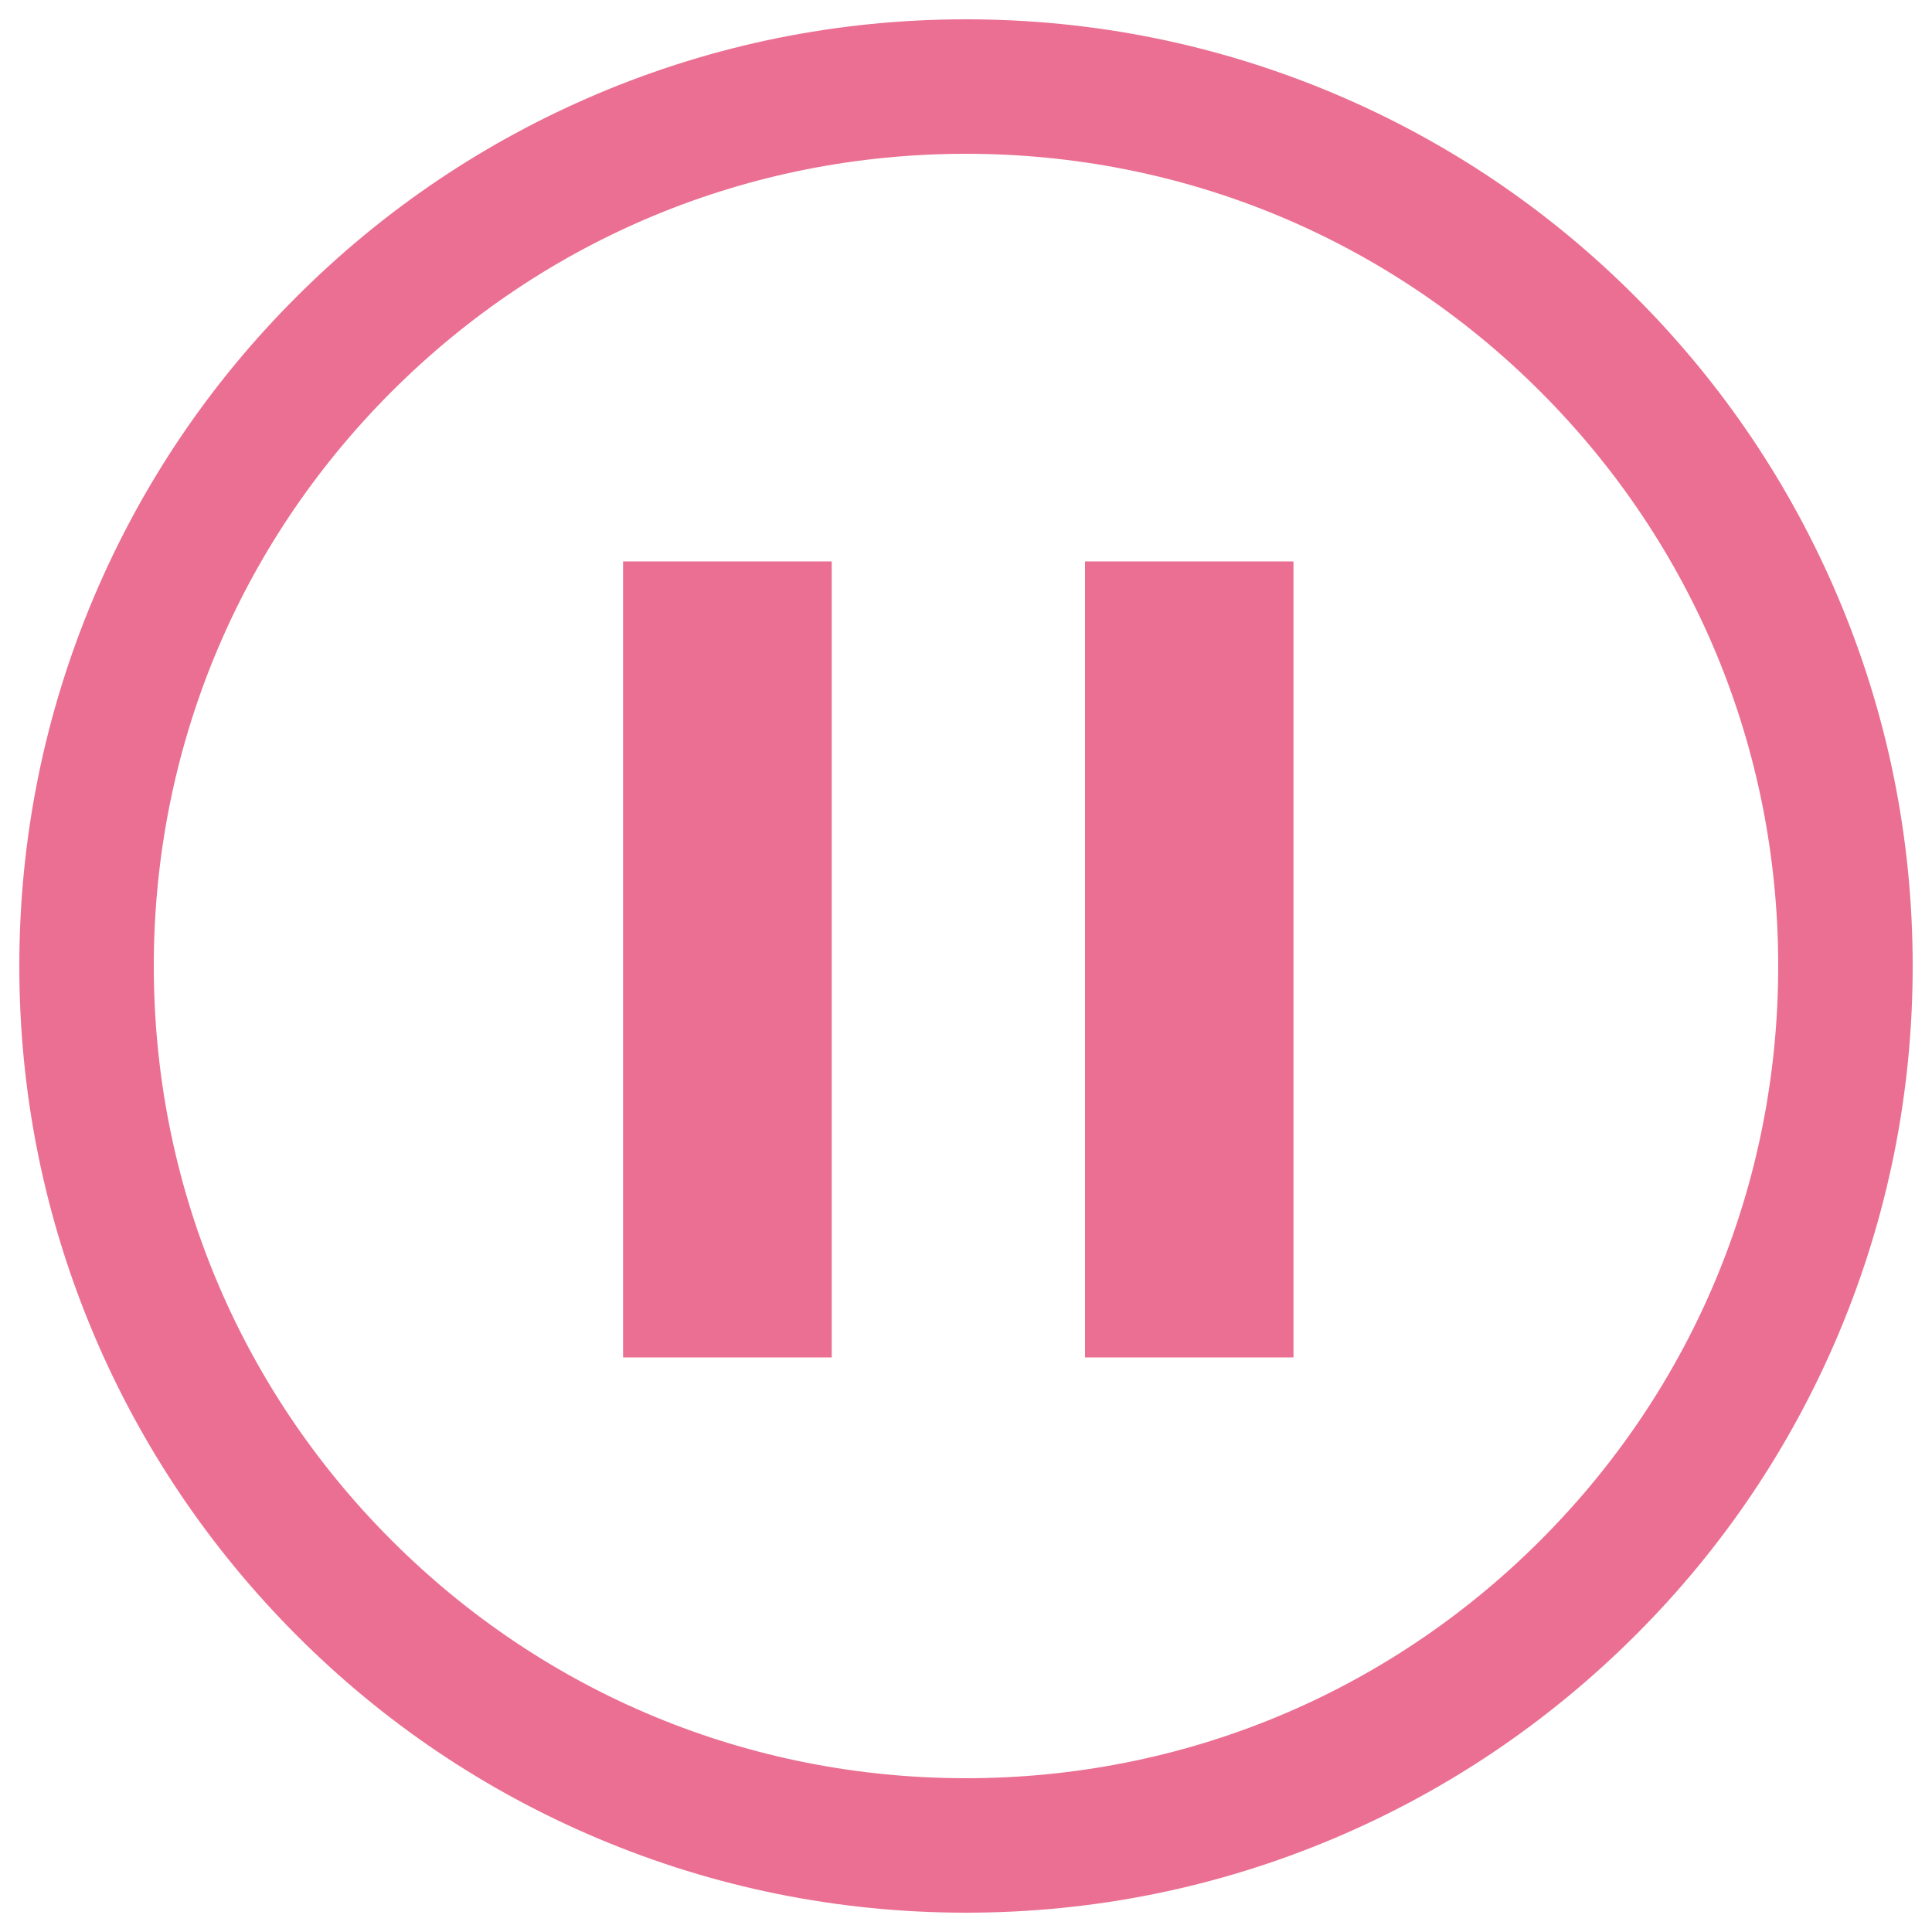
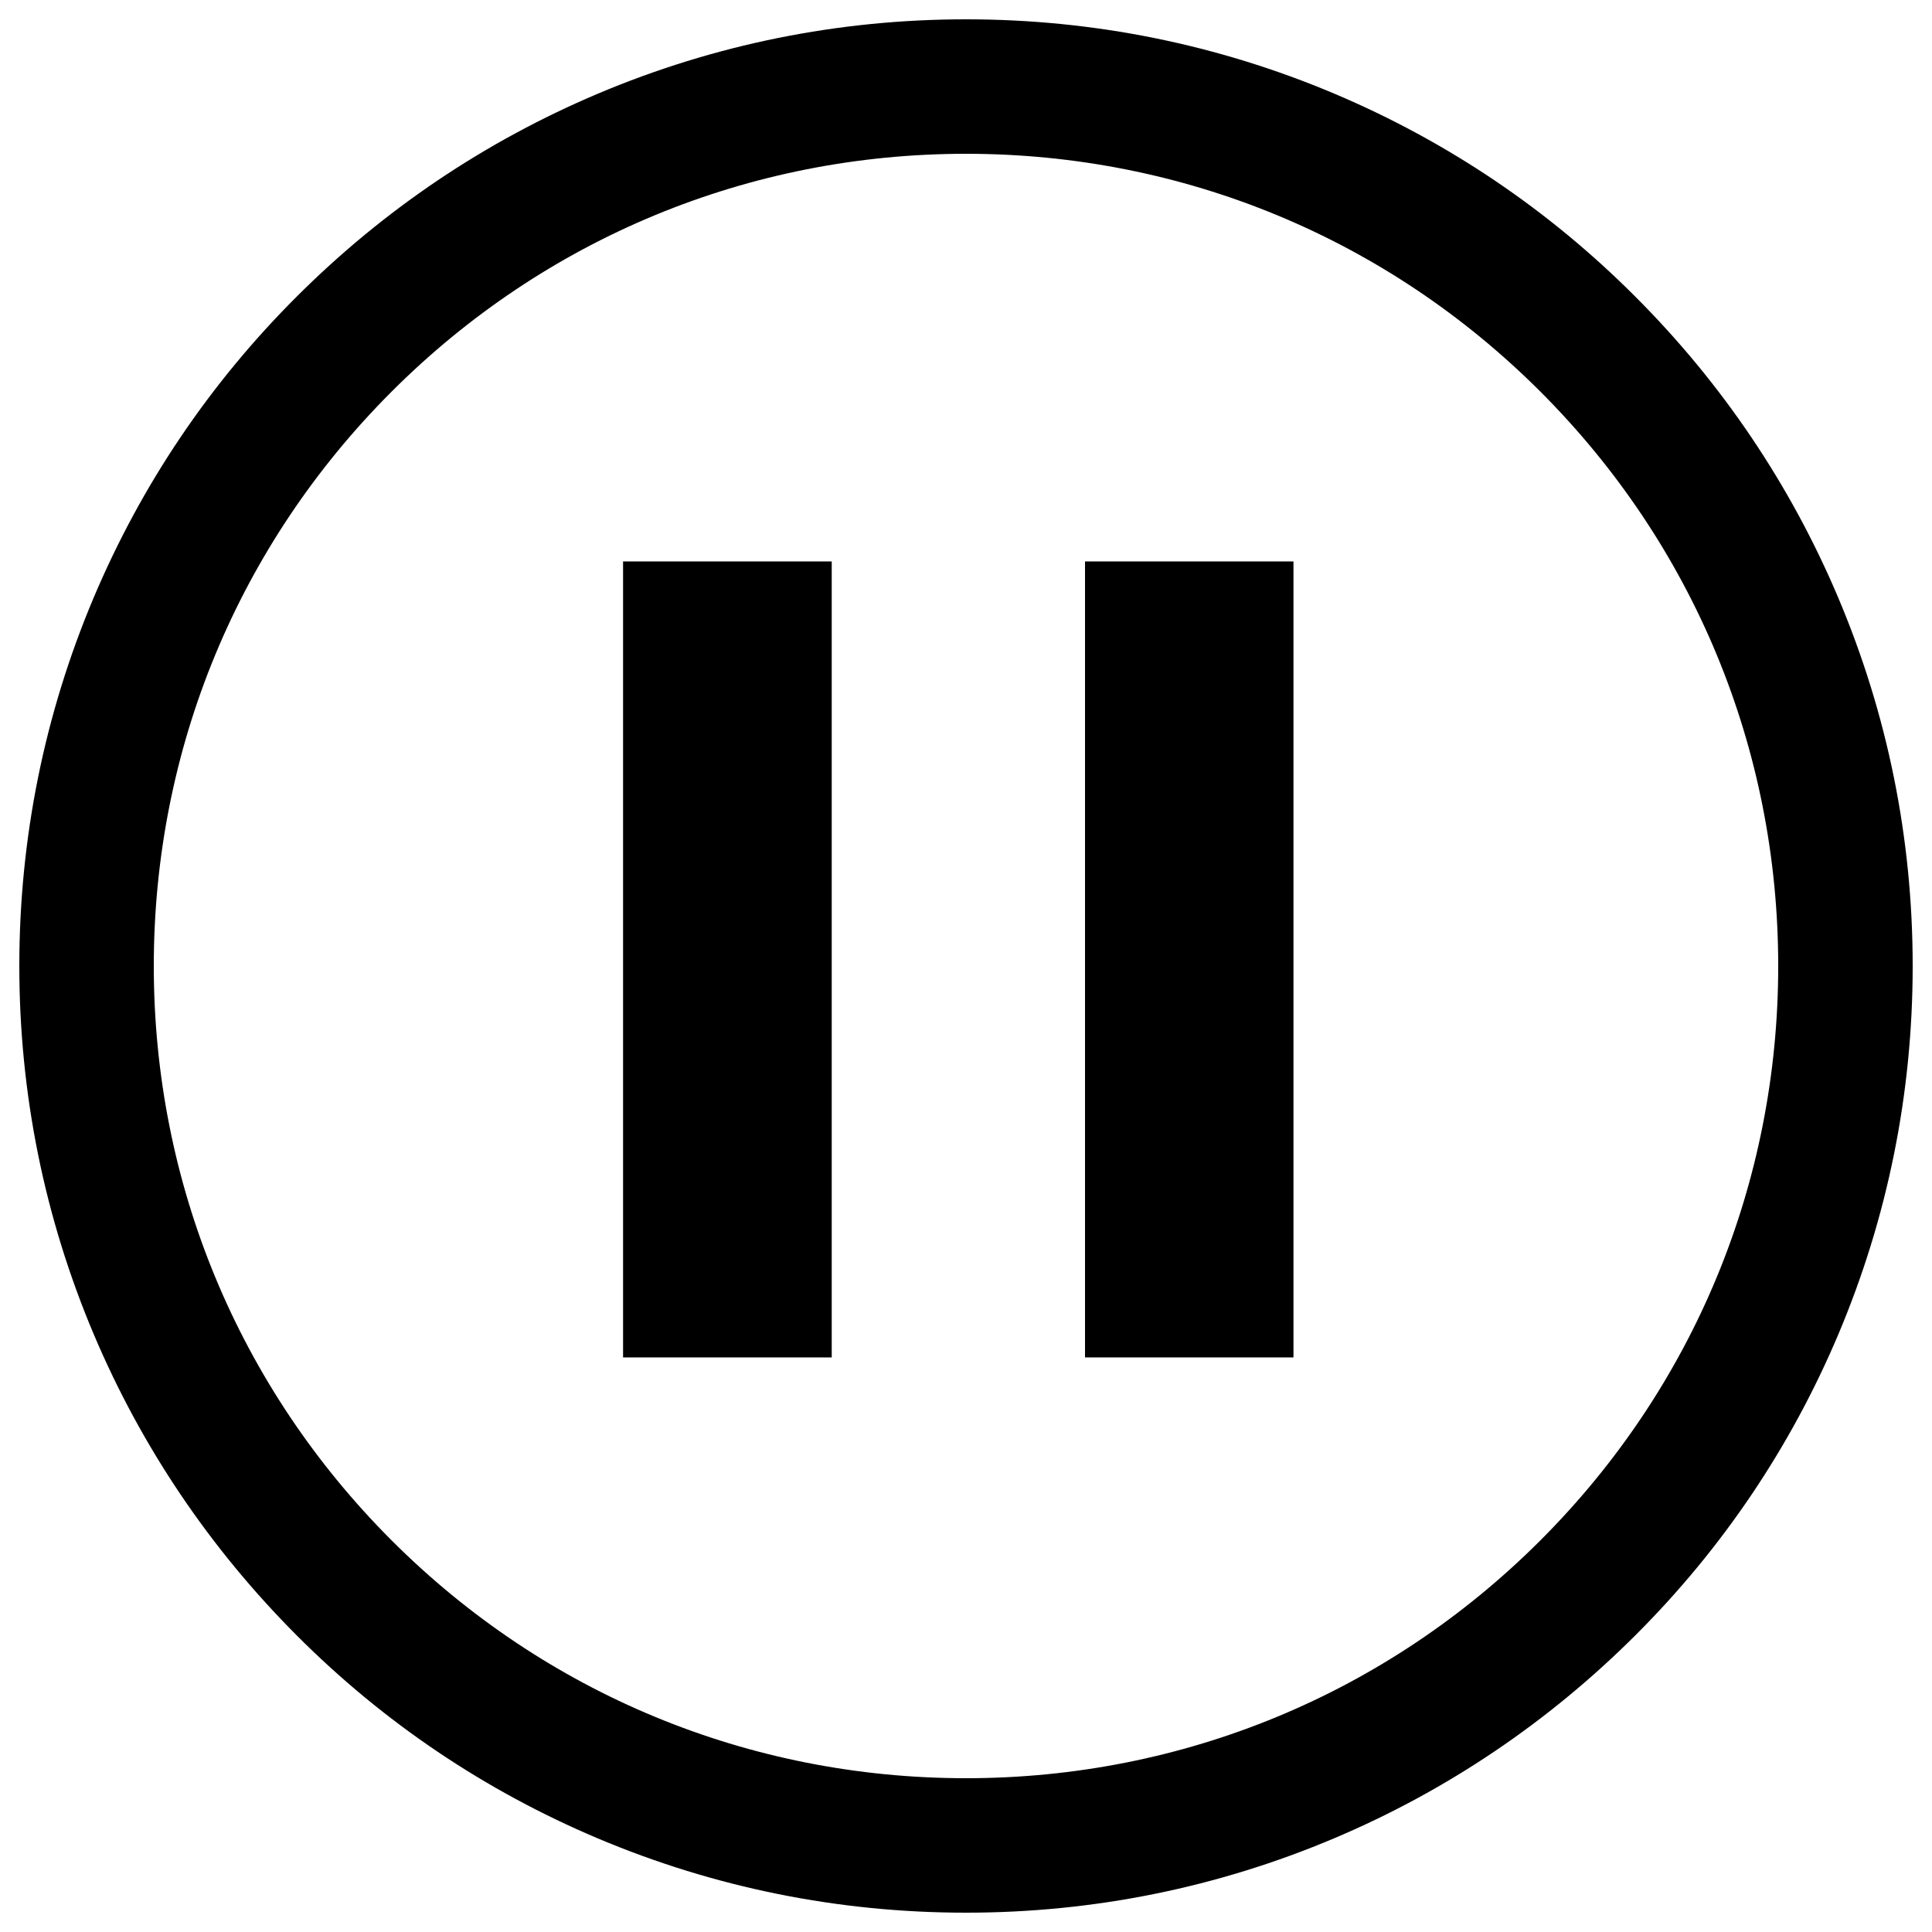
- <svg xmlns="http://www.w3.org/2000/svg" fill="#eb6f92" version="1.1" x="0px" y="0px" viewBox="0 0 1000 1000" enable-background="new 0 0 1000 1000" xml:space="preserve">
+ <svg xmlns="http://www.w3.org/2000/svg" fill="#{{accent}}" version="1.1" x="0px" y="0px" viewBox="0 0 1000 1000" enable-background="new 0 0 1000 1000" xml:space="preserve">
  <g>
    <path d="M500,990c-66.1,0-130.3-13-190.7-38.5c-58.4-24.7-110.8-60-155.7-105s-80.3-97.4-105-155.7C23,630.3,10,566.1,10,500c0-66.1,13-130.3,38.5-190.7c24.7-58.4,60-110.8,105-155.7c45-45,97.4-80.3,155.7-105C369.7,23,433.9,10,500,10c66.1,0,130.3,13,190.7,38.5c58.4,24.7,110.8,60,155.7,105c45,45,80.3,97.4,105,155.7C977,369.7,990,433.9,990,500c0,66.1-13,130.3-38.5,190.7c-24.7,58.4-60,110.8-105,155.7s-97.4,80.3-155.7,105C630.3,977,566.1,990,500,990z M500,79.6c-112.3,0-217.9,43.7-297.3,123.1C123.3,282.1,79.6,387.7,79.6,500s43.7,217.9,123.1,297.3c79.4,79.4,185,123.1,297.3,123.1c112.3,0,217.9-43.7,297.3-123.1c79.4-79.4,123.1-185,123.1-297.3s-43.7-217.9-123.1-297.3C717.9,123.3,612.3,79.6,500,79.6z" />
    <path d="M322.5,290.6h108v412h-108V290.6z" />
    <path d="M561.6,290.6h107.9v412H561.6V290.6z" />
  </g>
</svg>
